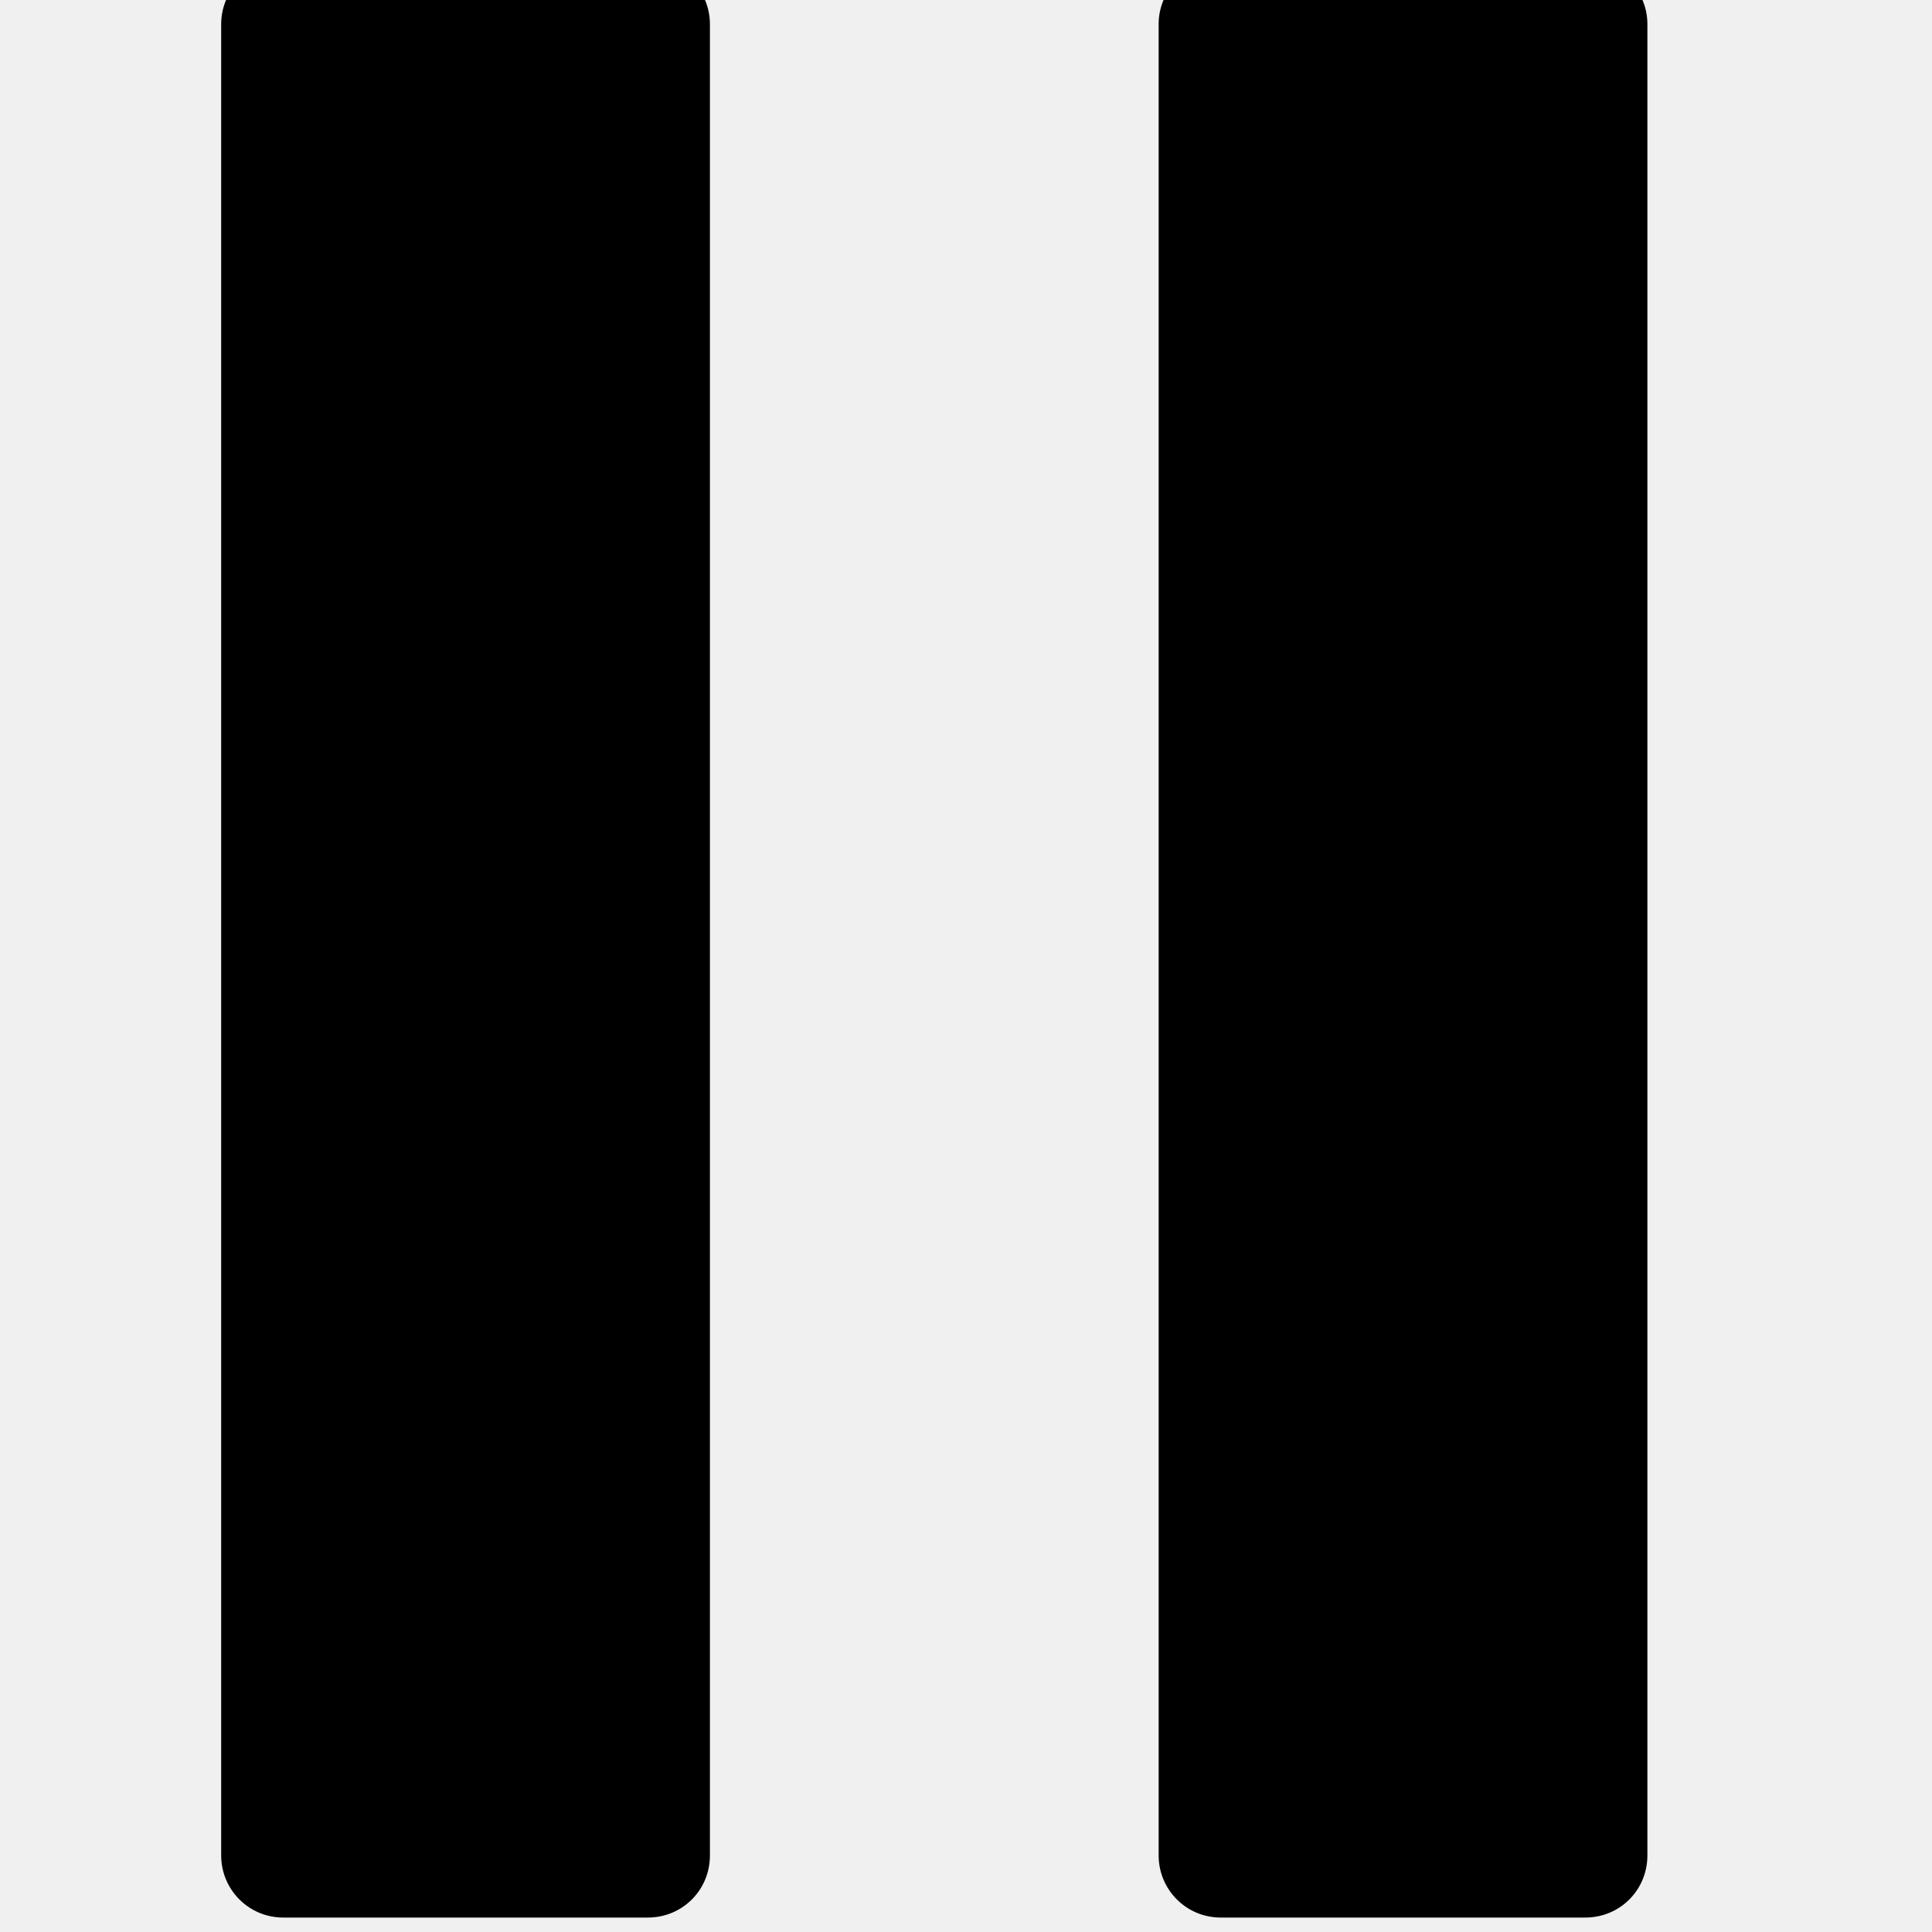
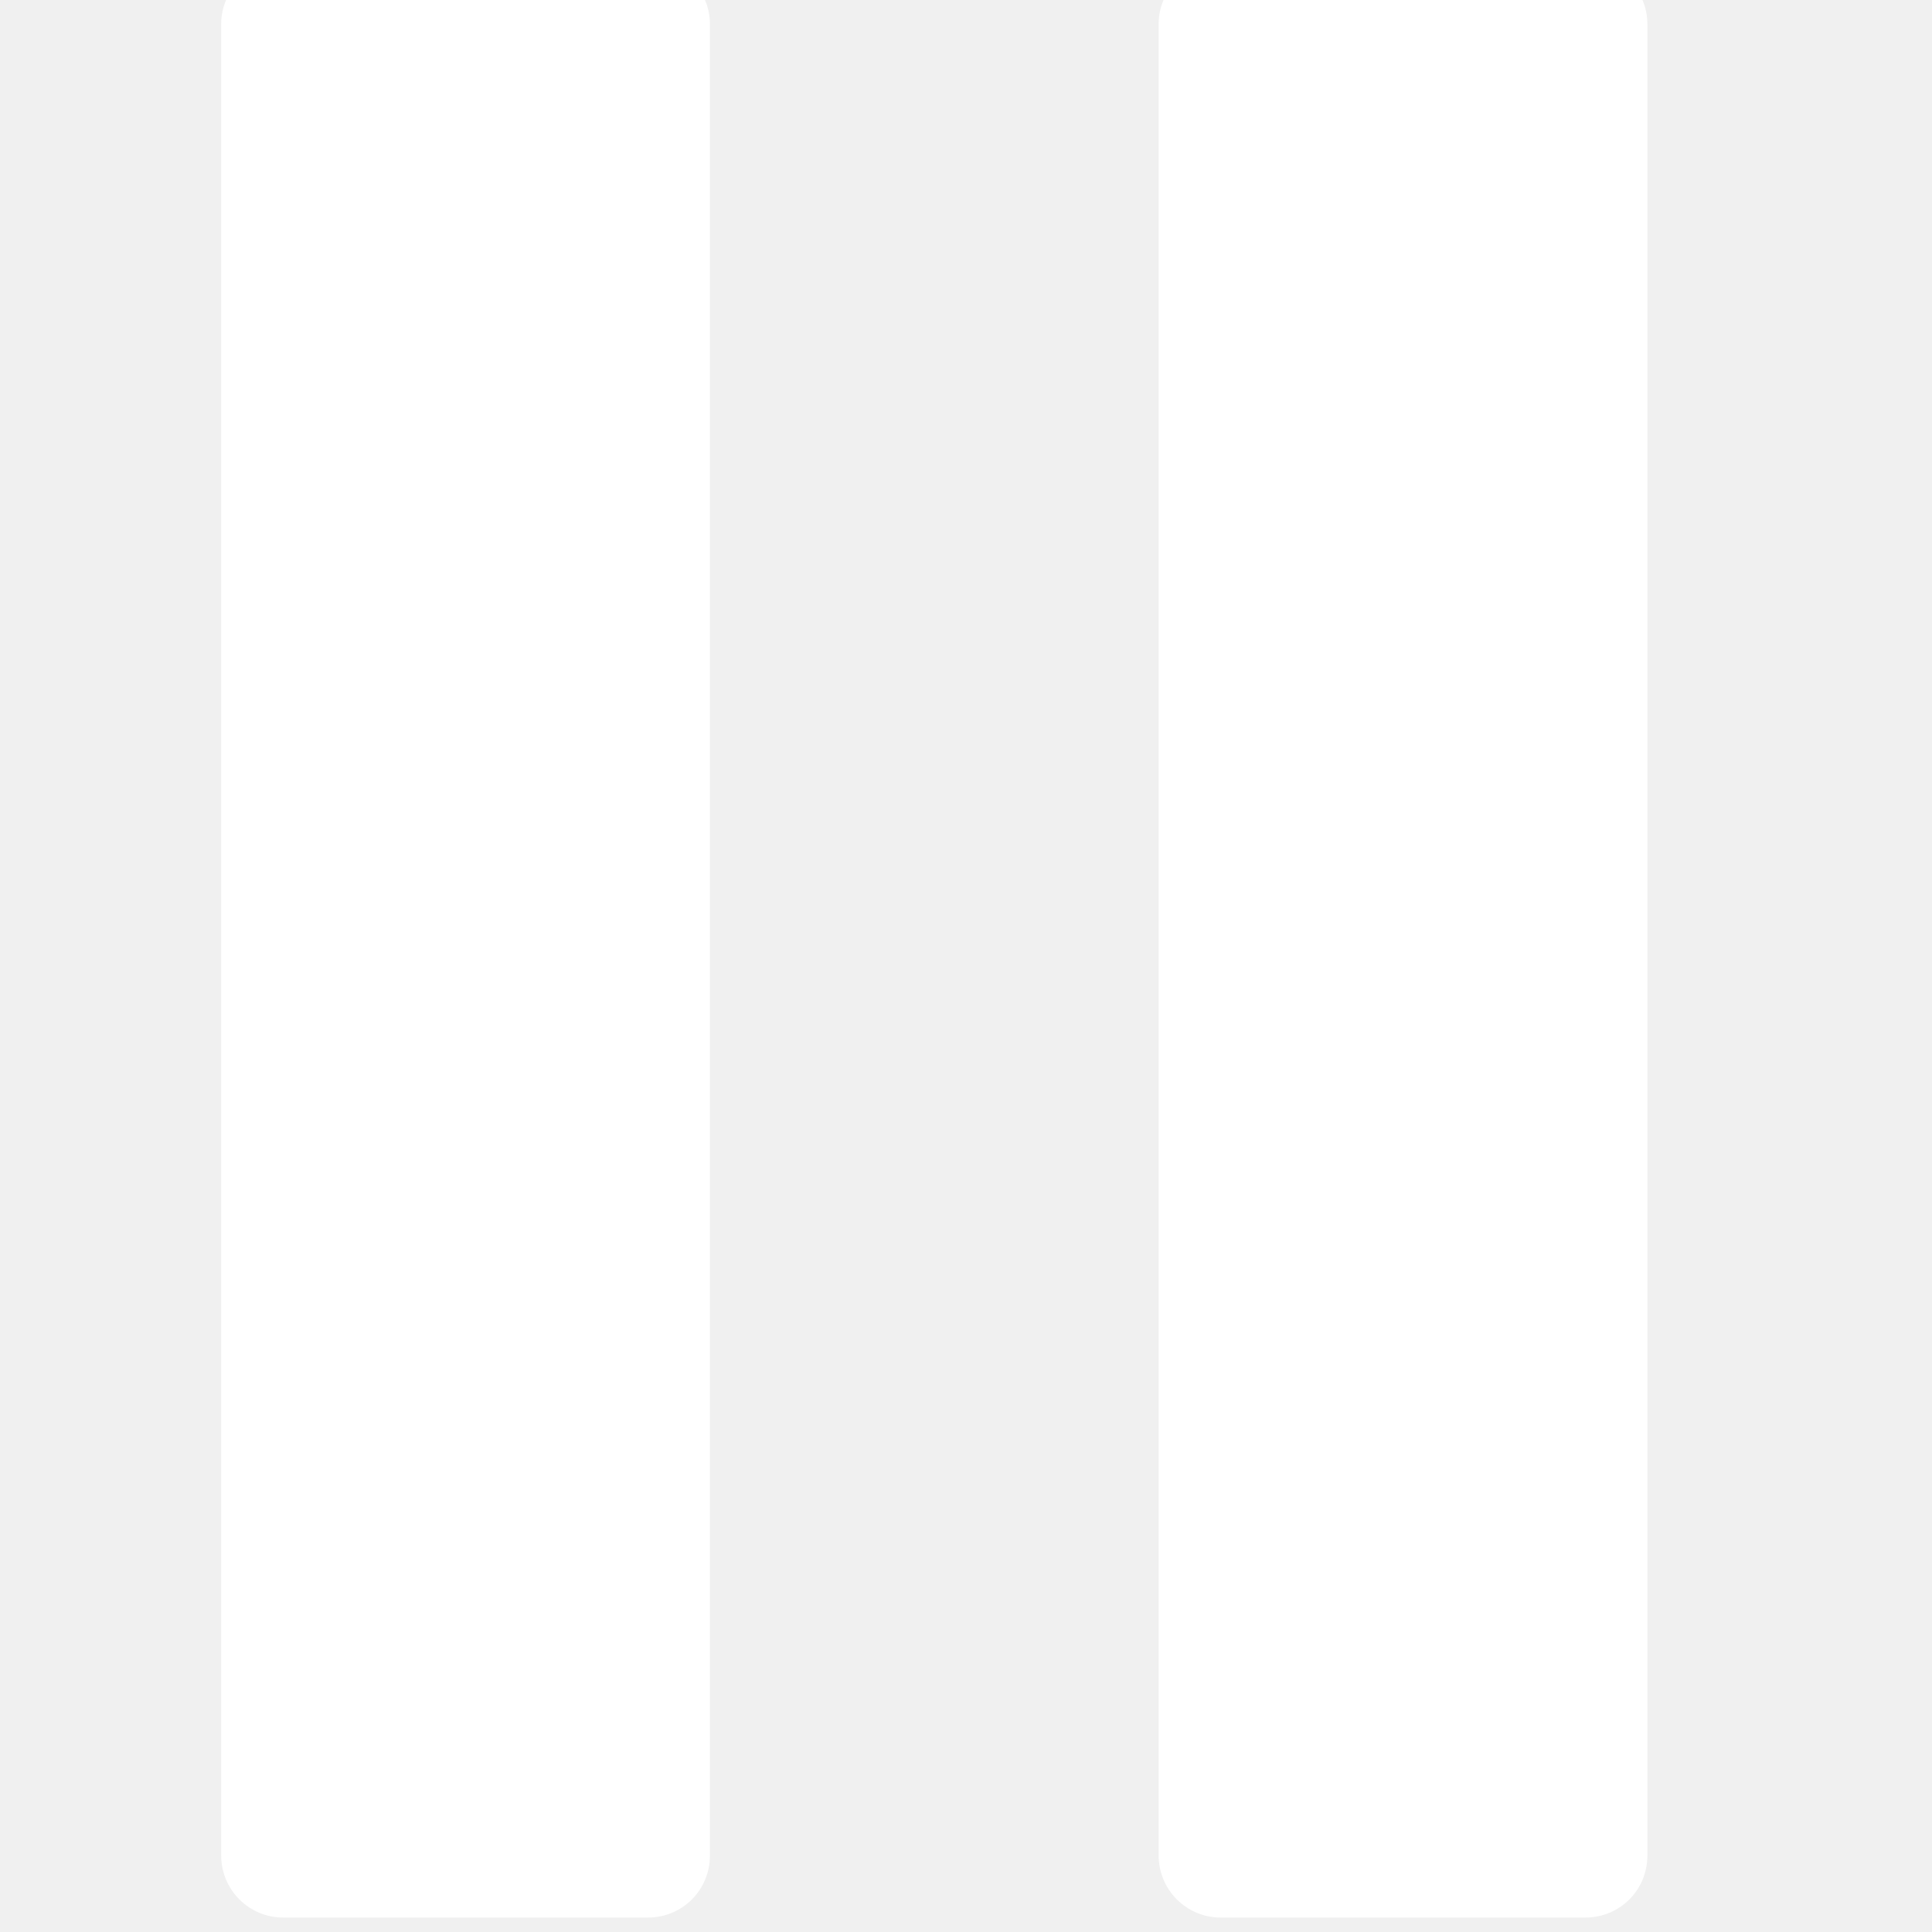
- <svg xmlns="http://www.w3.org/2000/svg" aria-hidden="true" fill="currentColor" height="1em" width="1em" viewBox="64 64 896 896">
+ <svg xmlns="http://www.w3.org/2000/svg" aria-hidden="true" fill="#fff" height="1em" width="1em" viewBox="64 64 896 896">
  <g style="transform: scale(25)">
    <g transform="scale(0.07812)" transform-origin="bottom">
      <path d="m201.351,473.372l0,-434.865c0,-8.1 -6.528,-14.628 -14.749,-14.628l-86.562,0c-8.221,0 -14.749,6.528 -14.749,14.628l0,434.865c0,8.1 6.528,14.749 14.749,14.749l86.562,0c8.221,0 14.749,-6.528 14.749,-14.749z" />
      <path d="m423.967,473.372l0,-434.865c0,-8.1 -6.528,-14.628 -14.749,-14.628l-86.562,0c-8.221,0 -14.749,6.528 -14.749,14.628l0,434.865c0,8.1 6.528,14.749 14.749,14.749l86.562,0c8.221,0 14.749,-6.528 14.749,-14.749z" />
    </g>
  </g>
</svg>
